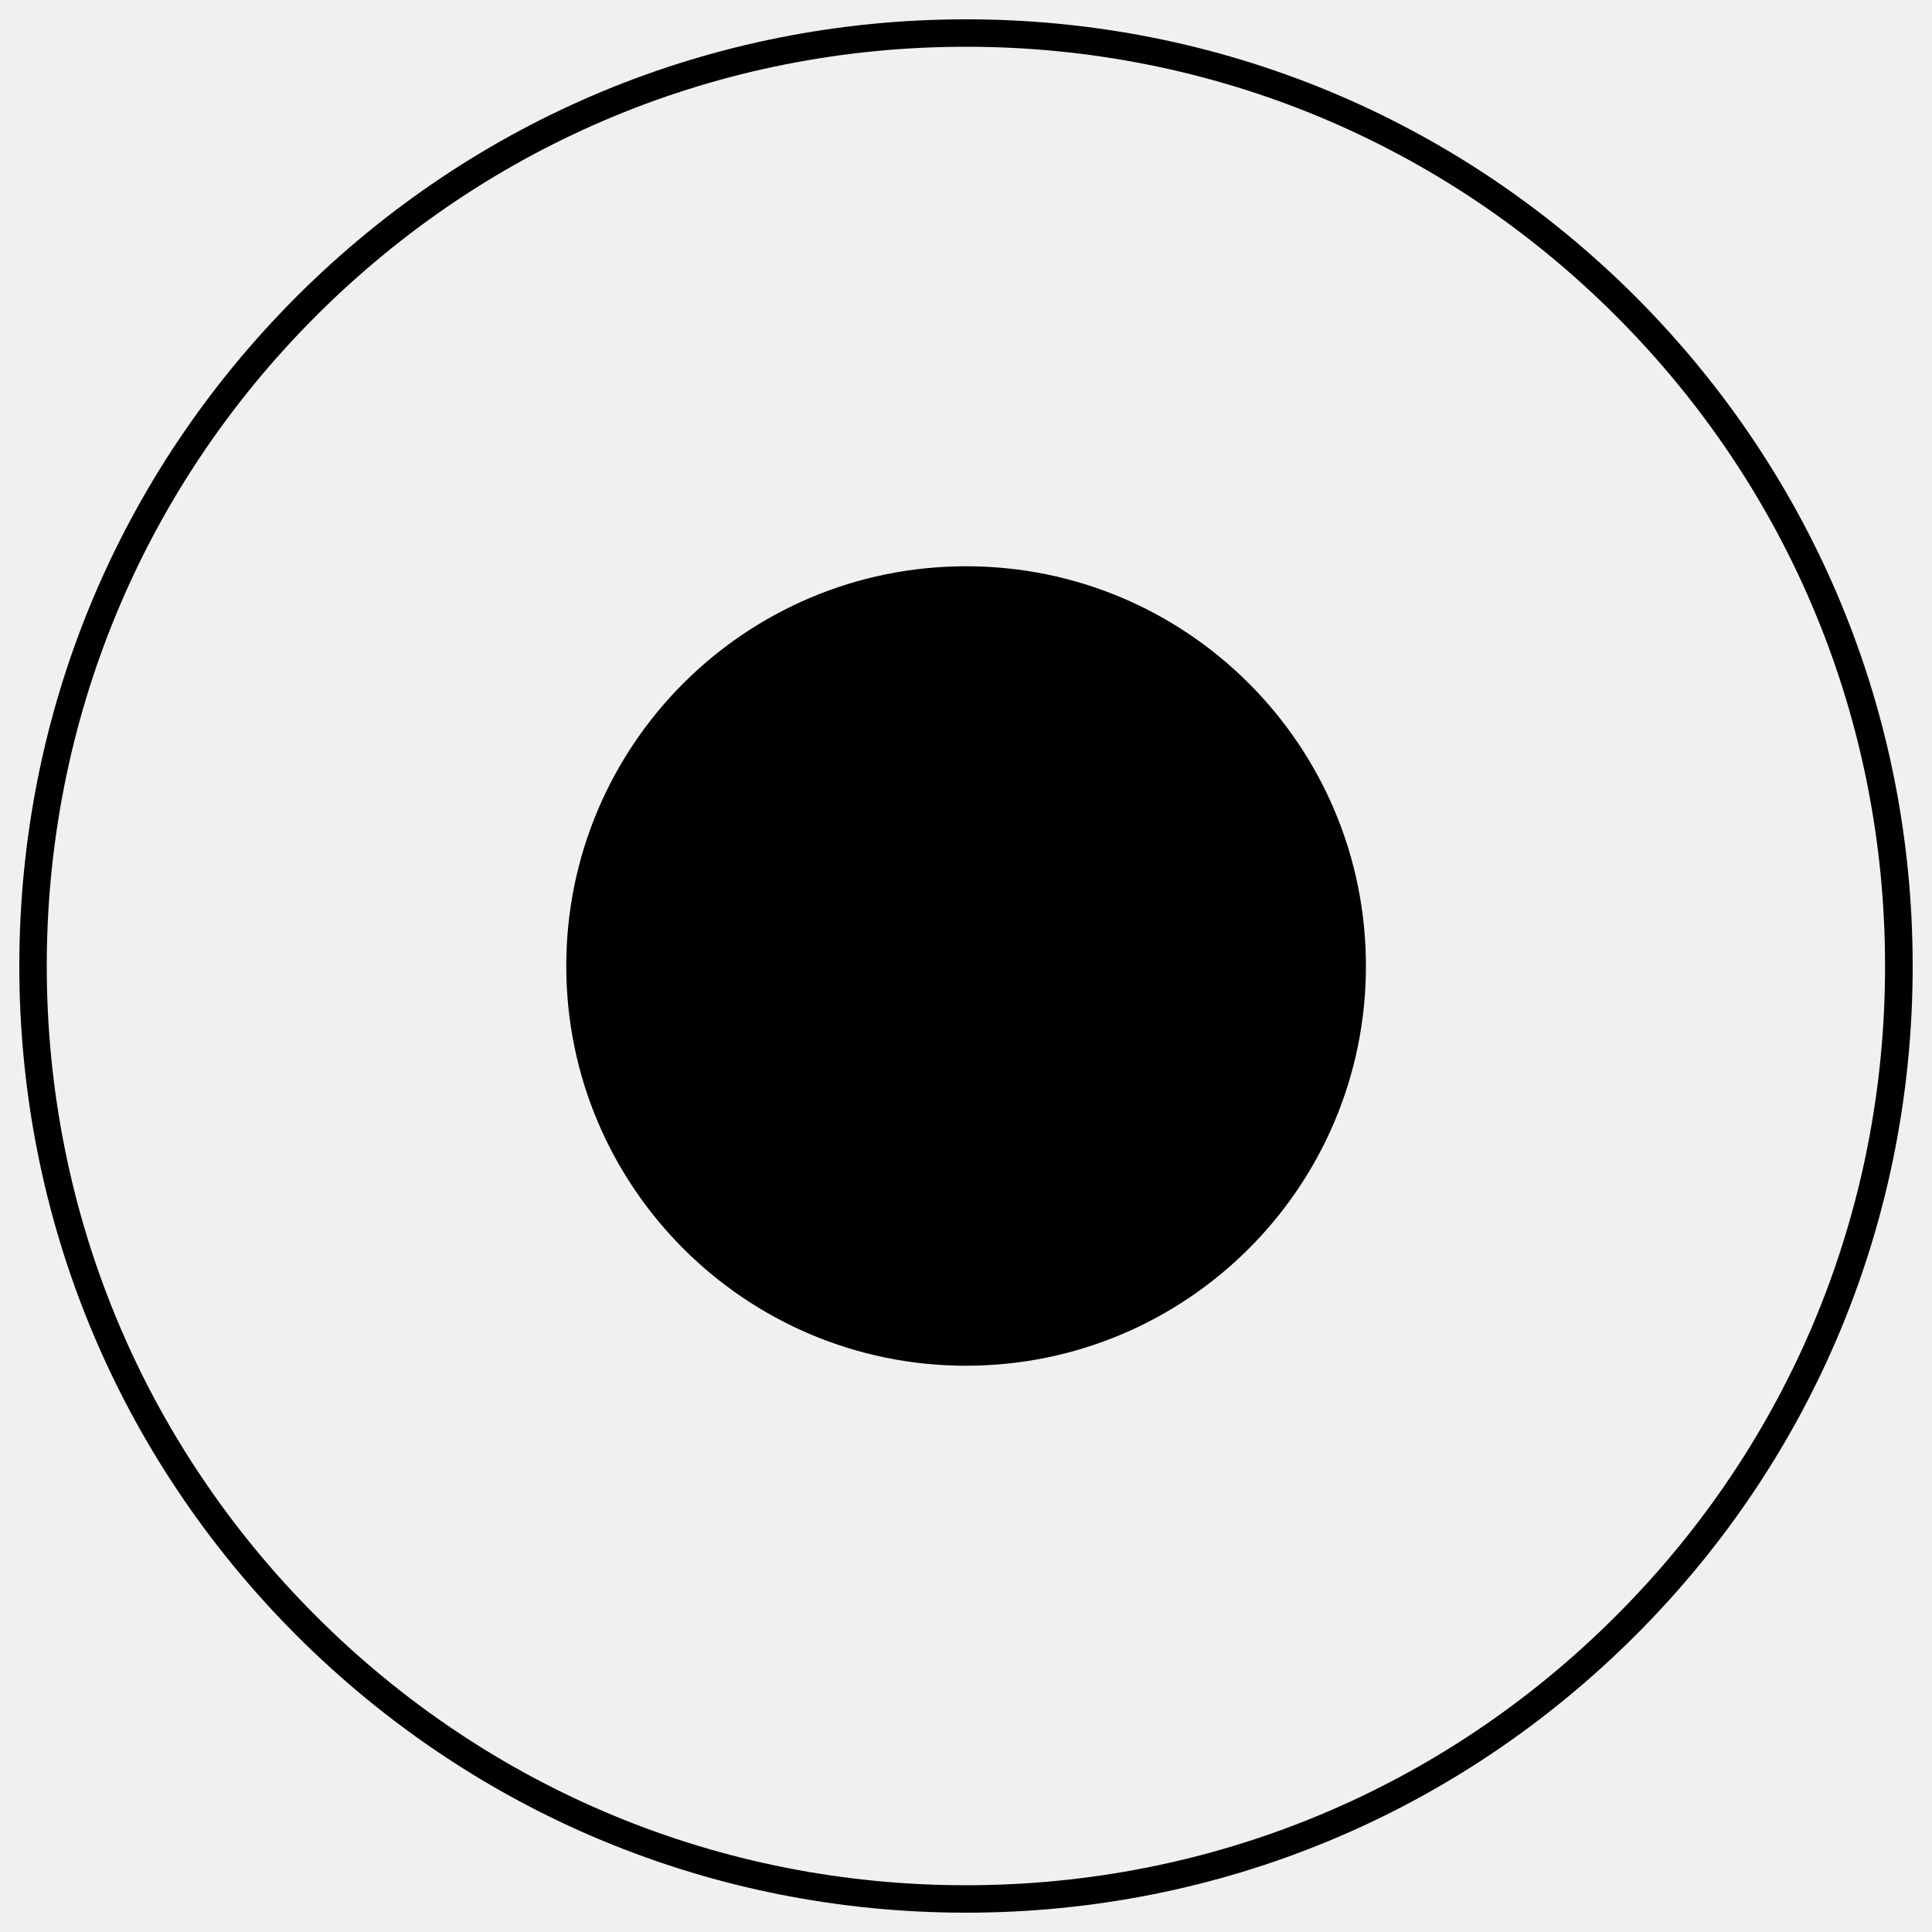
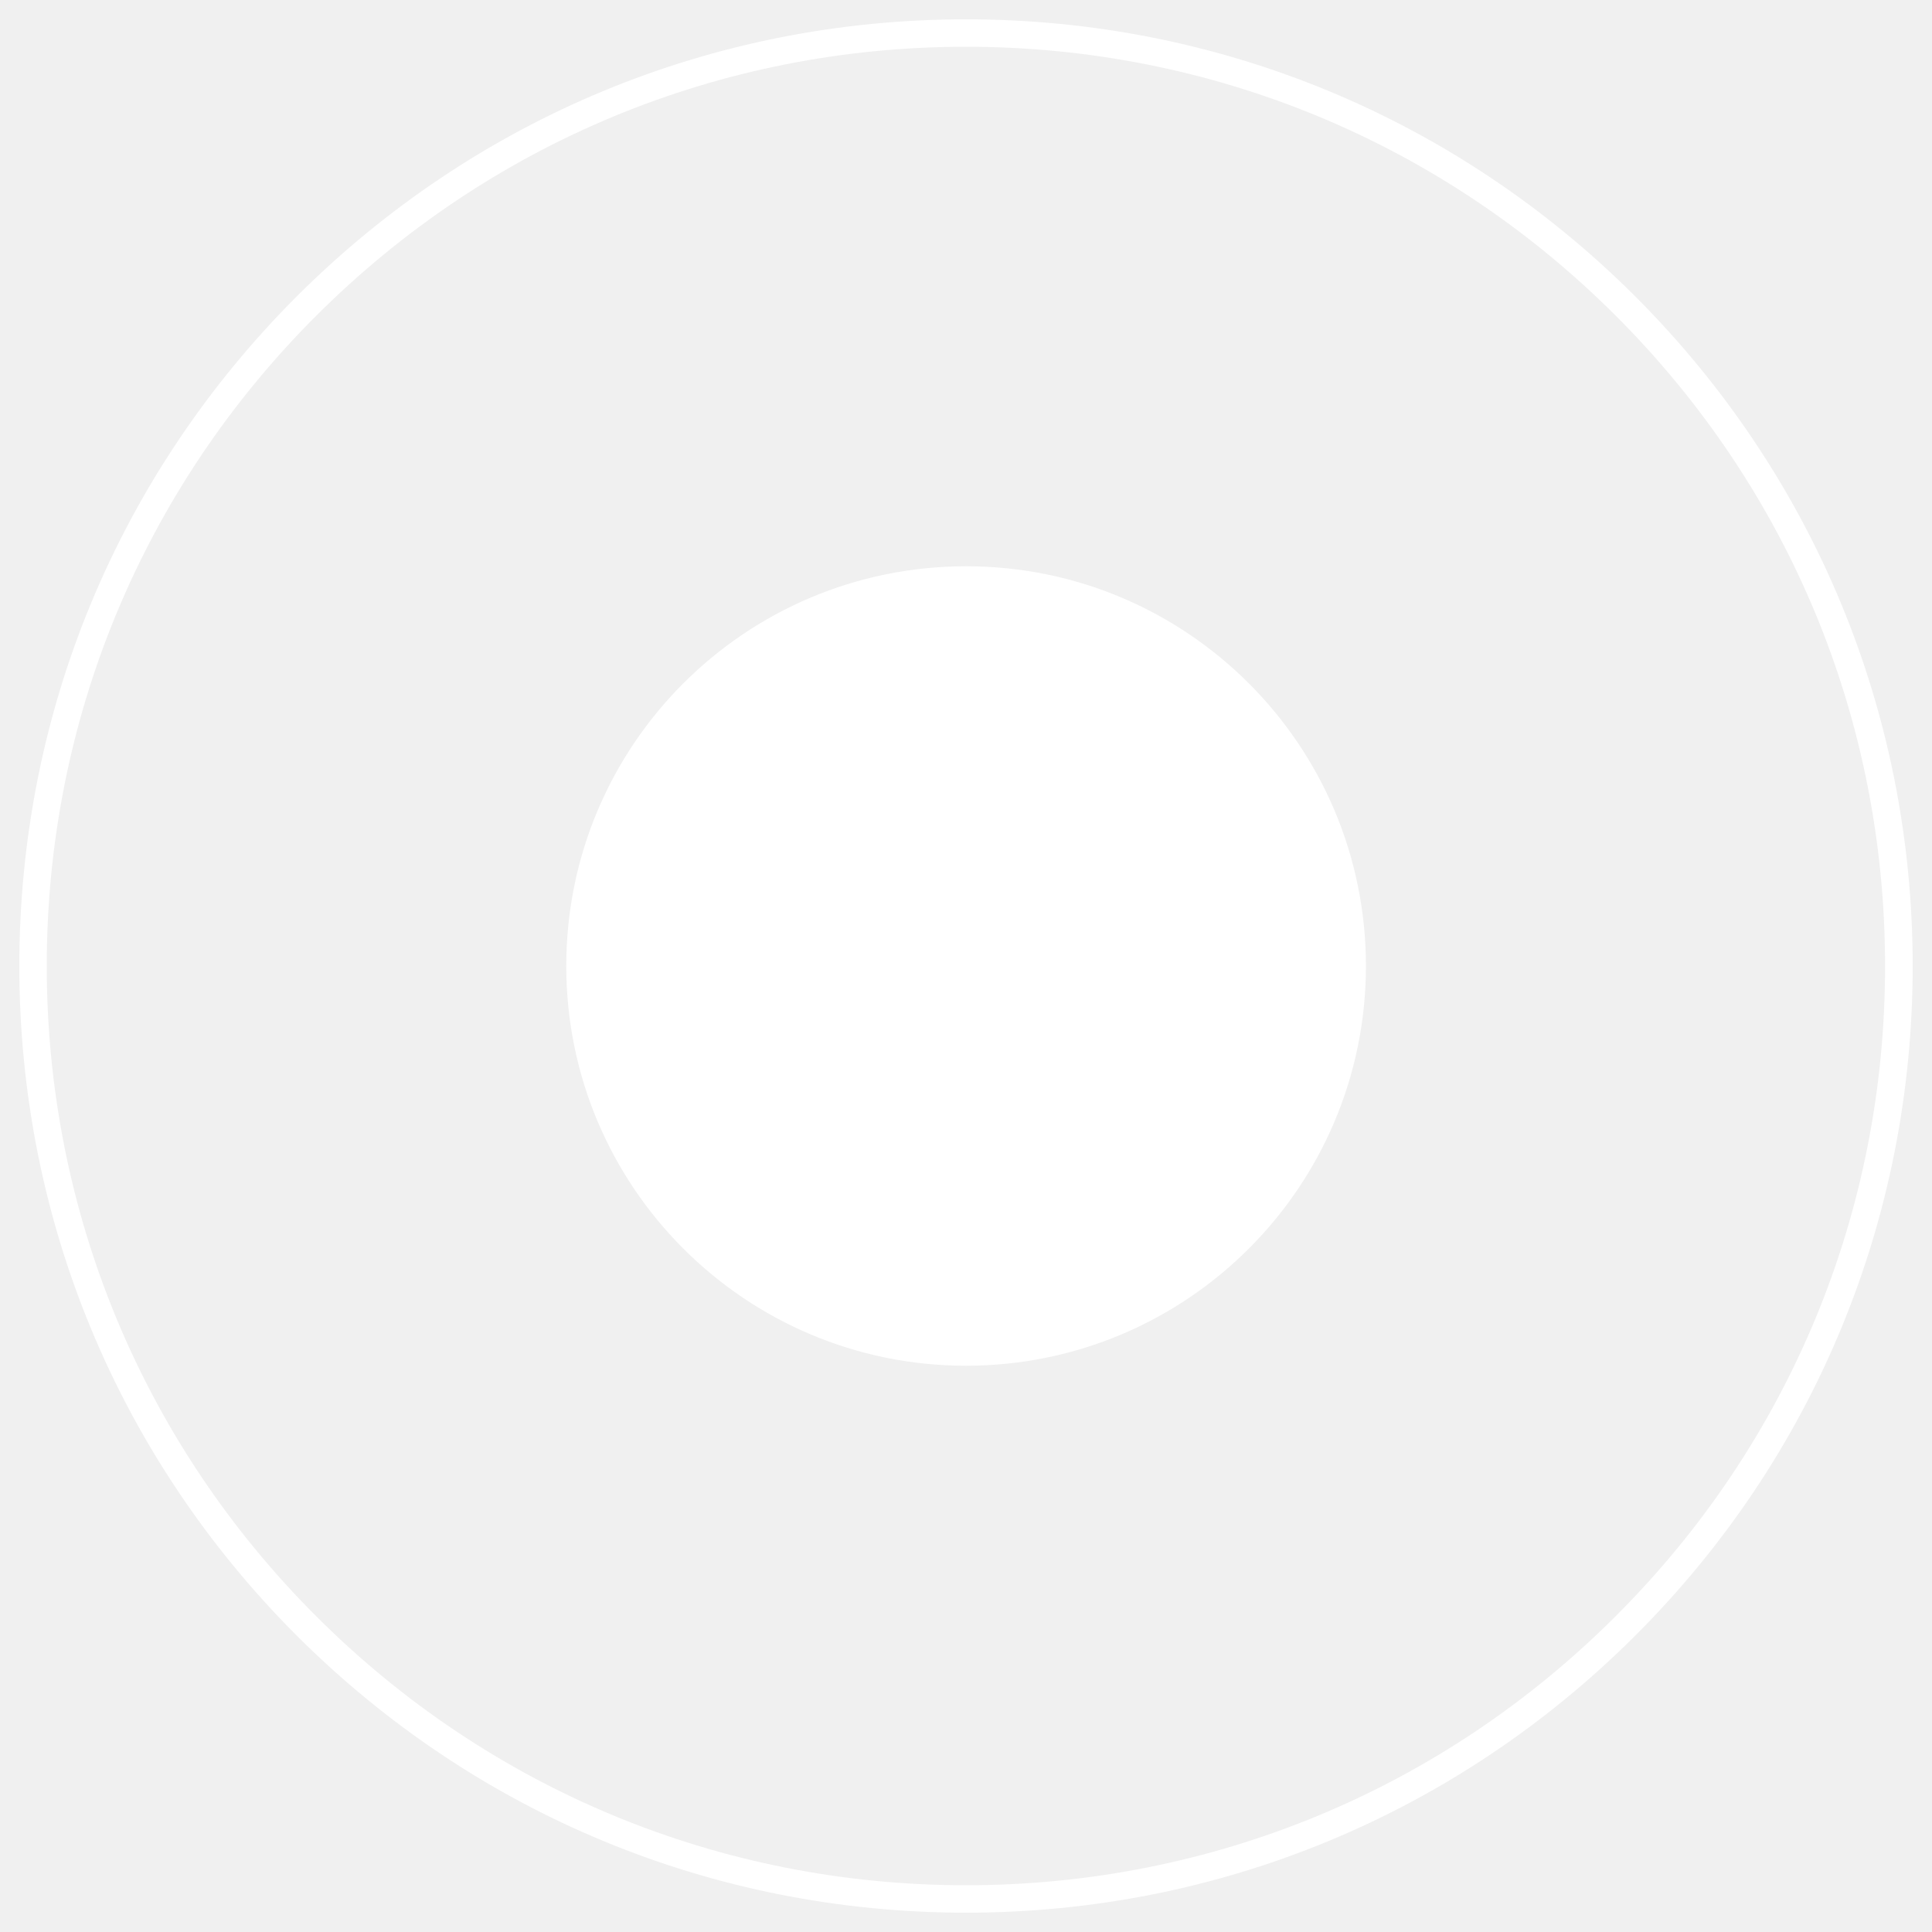
- <svg xmlns="http://www.w3.org/2000/svg" version="1.1" x="0px" y="0px" viewBox="0 0 1000 1000" enable-background="new 0 0 1000 1000" xml:space="preserve">
+ <svg xmlns="http://www.w3.org/2000/svg" version="1.1" id="图层_1" x="0px" y="0px" viewBox="0 0 1000 1000" style="enable-background:new 0 0 1000 1000;" xml:space="preserve">
+   <style type="text/css">
+ 	.st0{fill:#FFFFFF;}
+ </style>
  <g>
-     <path d="M293.1,500c0,114.3,92.7,206.9,206.9,206.9C614.3,706.9,707,614.3,707,500c0-114.3-92.7-206.9-206.9-206.9C385.7,293.1,293.1,385.7,293.1,500z" />
-     <path d="M846.5,153.5C753.9,61,630.9,10,500,10c-130.9,0-253.9,51-346.5,143.5C61,246.1,10,369.1,10,500c0,130.9,51,253.9,143.5,346.5C246.1,939,369.1,990,500,990c130.9,0,253.9-51,346.5-143.5S990,630.9,990,500C990,369.1,939,246.1,846.5,153.5z M836.4,836.4C746.6,926.3,627.1,975.8,500,975.8c-127.1,0-246.6-49.5-336.4-139.3C73.7,746.6,24.2,627.1,24.2,500c0-127.1,49.5-246.6,139.3-336.4C253.4,73.7,372.9,24.2,500,24.2c127.1,0,246.6,49.5,336.4,139.3c89.9,89.9,139.3,209.3,139.3,336.4C975.8,627.1,926.3,746.6,836.4,836.4z" />
+     <path class="st0" d="M293.1,500c0,114.3,92.7,206.9,206.9,206.9c114.3,0,207-92.6,207-206.9s-92.7-206.9-206.9-206.9   C385.7,293.1,293.1,385.7,293.1,500z" />
+     <path class="st0" d="M846.5,153.5C753.9,61,630.9,10,500,10S246.1,61,153.5,153.5C61,246.1,10,369.1,10,500s51,253.9,143.5,346.5   C246.1,939,369.1,990,500,990s253.9-51,346.5-143.5S990,630.9,990,500S939,246.1,846.5,153.5z M836.4,836.4   C746.6,926.3,627.1,975.8,500,975.8s-246.6-49.5-336.4-139.3C73.7,746.6,24.2,627.1,24.2,500s49.5-246.6,139.3-336.4   C253.4,73.7,372.9,24.2,500,24.2s246.6,49.5,336.4,139.3c89.9,89.9,139.3,209.3,139.3,336.4C975.8,627.1,926.3,746.6,836.4,836.4z" />
  </g>
</svg>
